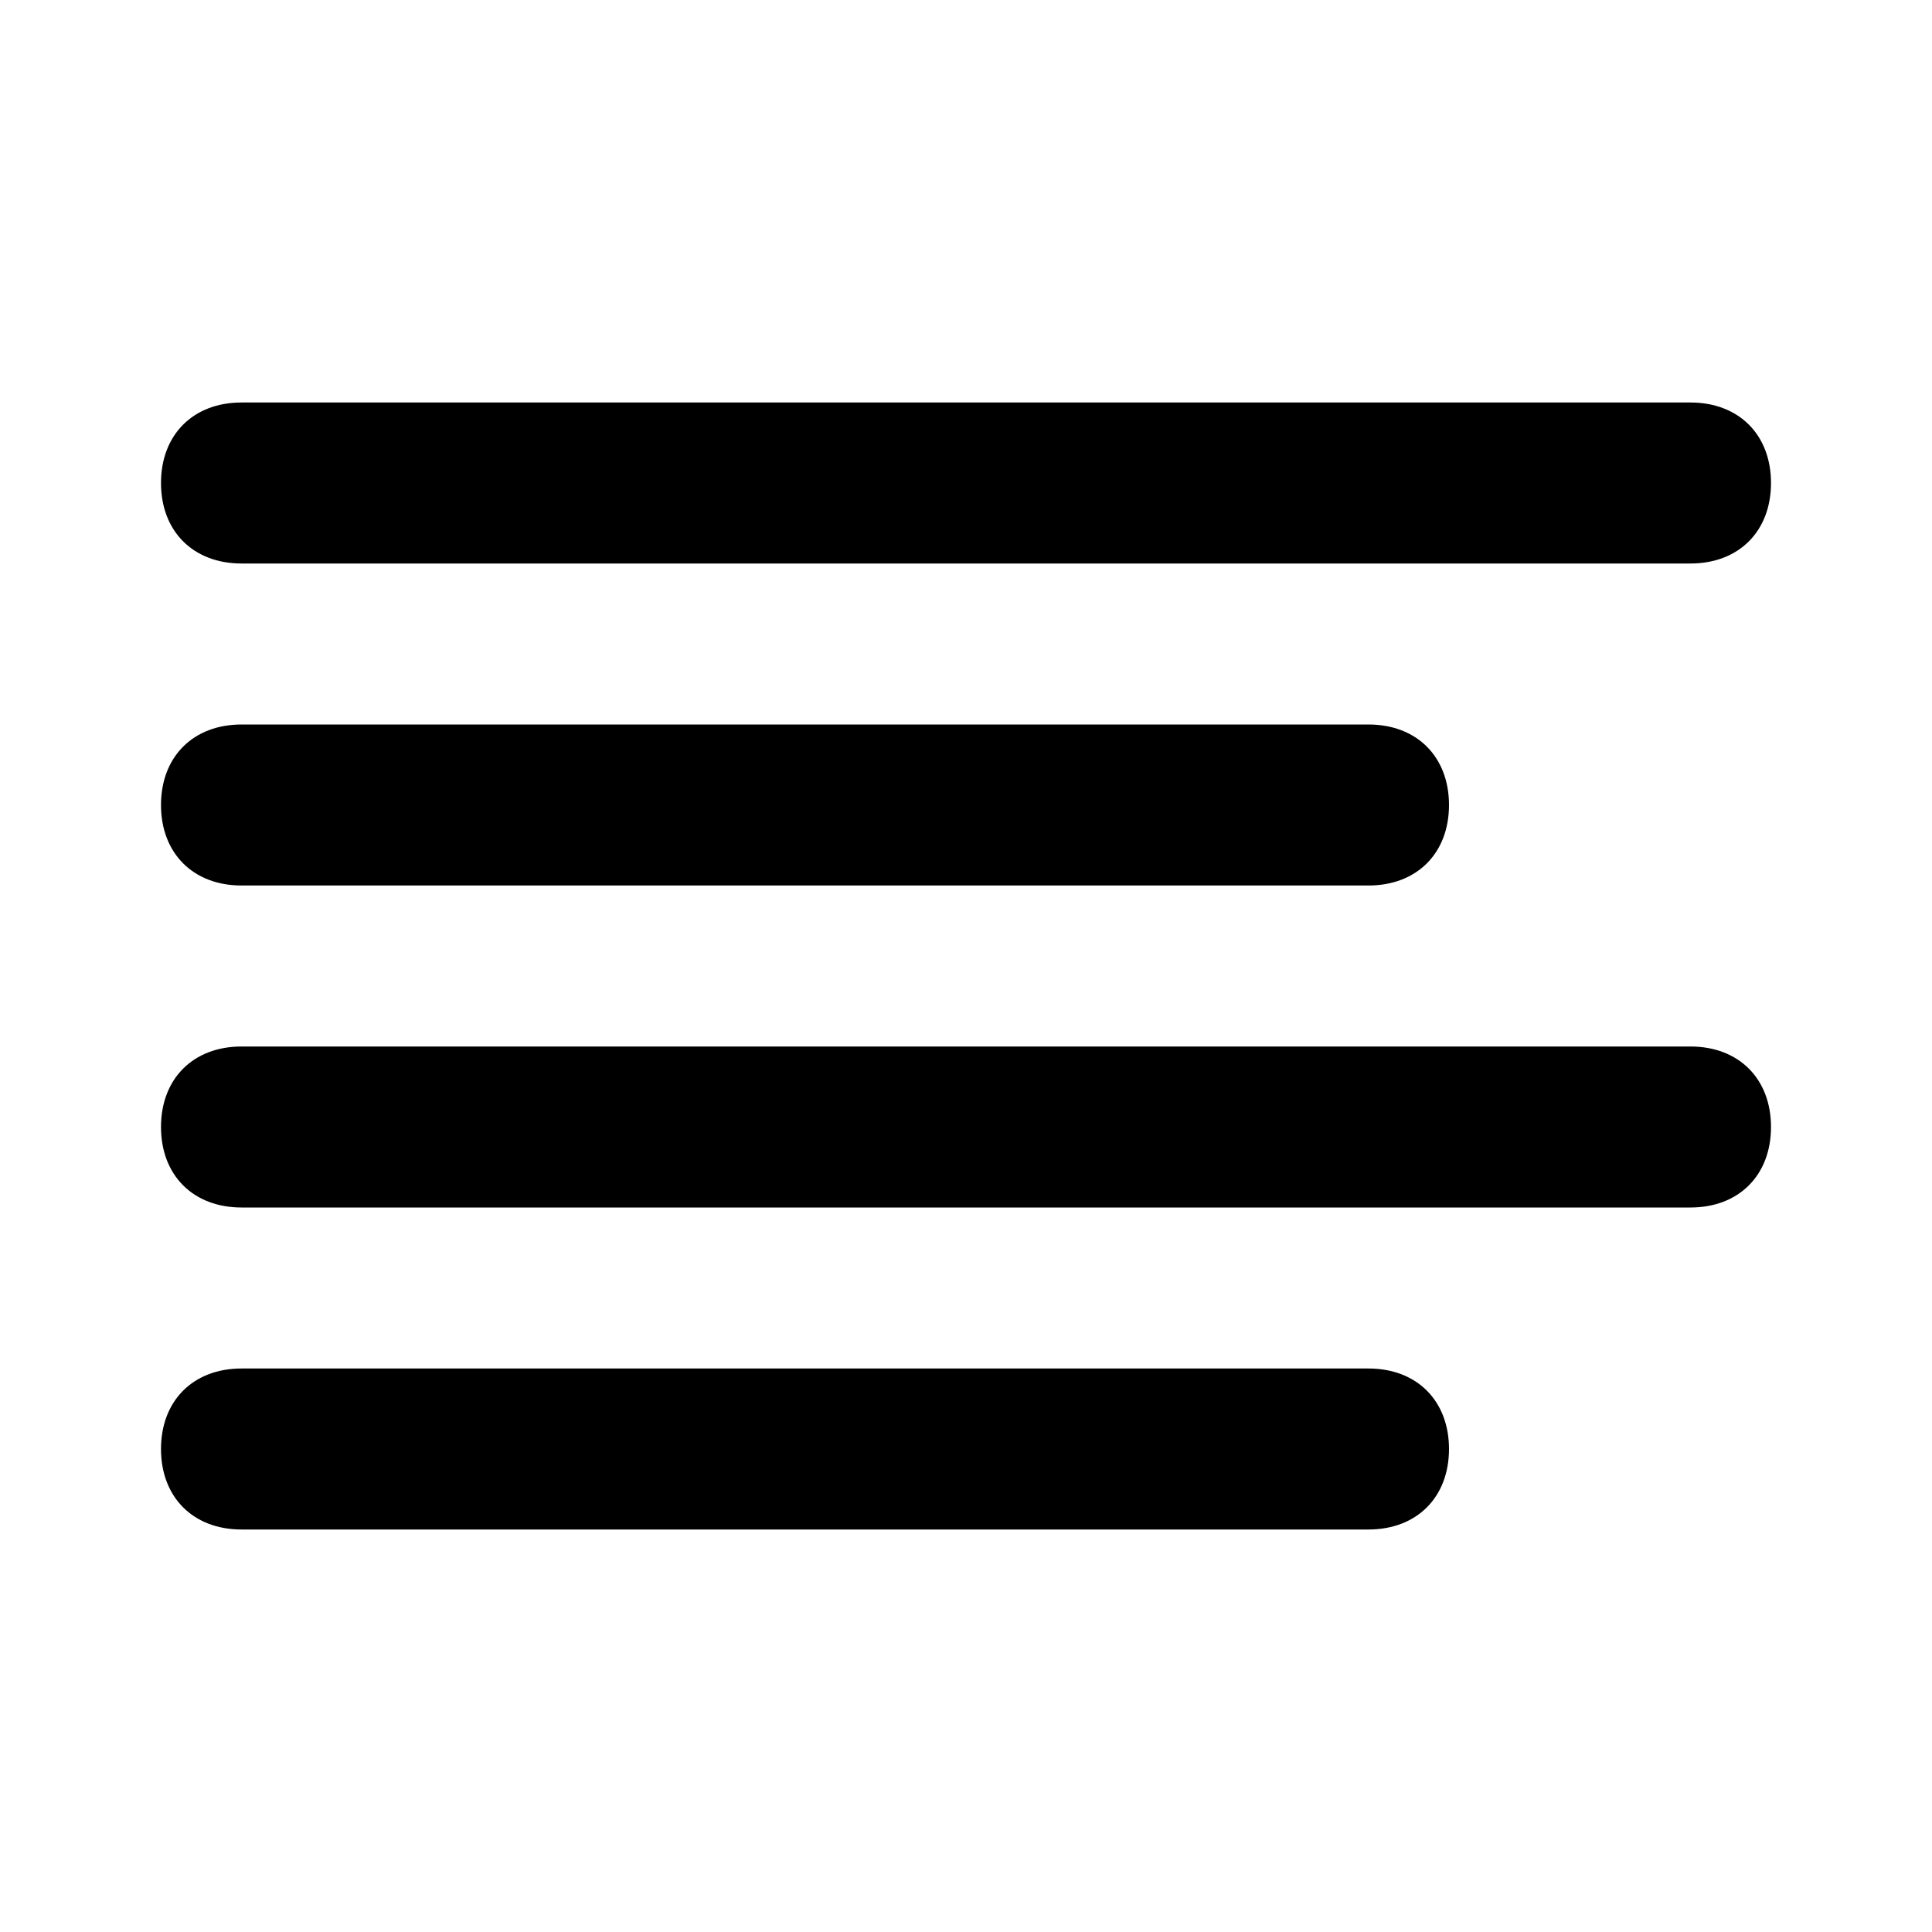
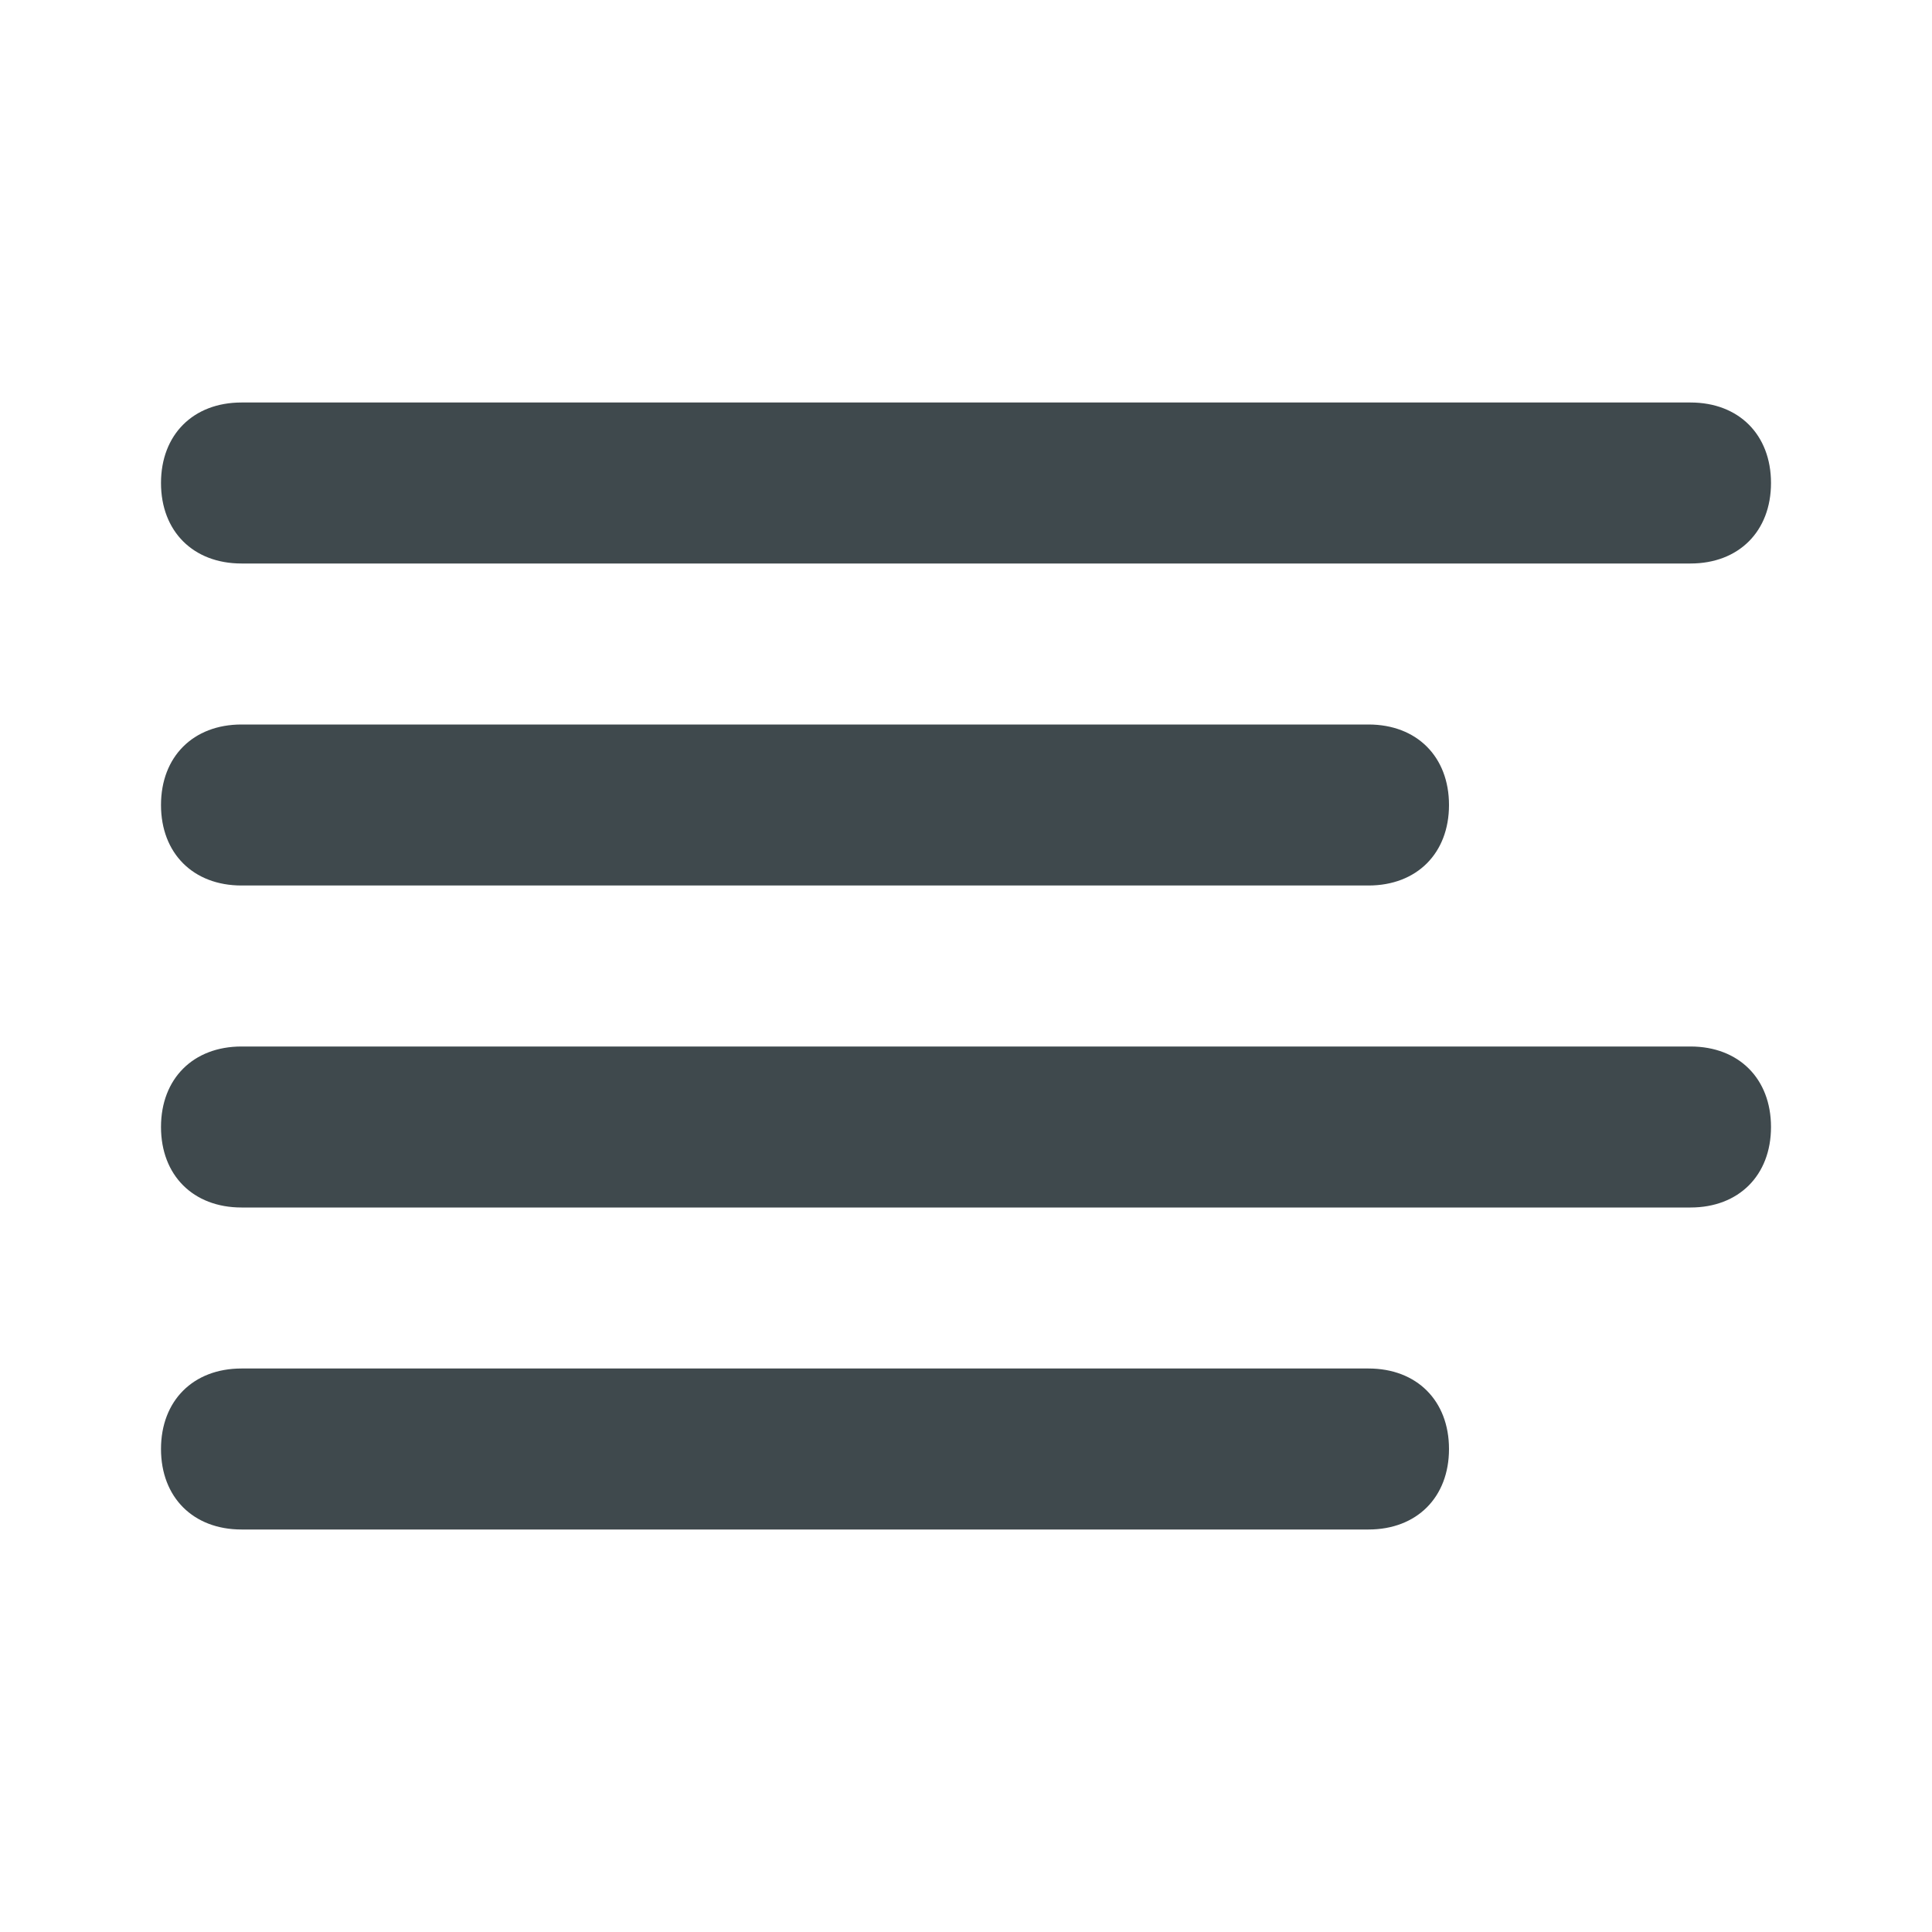
<svg xmlns="http://www.w3.org/2000/svg" enable-background="new 0 0 24 24" viewBox="0 0 24 24" version="1.1" id="svg4">
  <defs id="defs8" />
-   <path fill="#6563ff" d="M3,7h18c0.6,0,1-0.4,1-1s-0.4-1-1-1H3C2.4,5,2,5.4,2,6S2.4,7,3,7z M3,11h14c0.6,0,1-0.4,1-1s-0.4-1-1-1H3c-0.6,0-1,0.4-1,1S2.4,11,3,11z M21,13H3c-0.6,0-1,0.4-1,1s0.4,1,1,1h18c0.6,0,1-0.4,1-1S21.6,13,21,13z M17,17H3c-0.6,0-1,0.4-1,1s0.4,1,1,1h14c0.6,0,1-0.4,1-1S17.6,17,17,17z" id="path2" style="fill:#000000;fill-opacity:1" />
+   <path fill="#6563ff" d="M3,7h18c0.6,0,1-0.4,1-1s-0.4-1-1-1H3C2.4,5,2,5.4,2,6S2.4,7,3,7z M3,11h14c0.6,0,1-0.4,1-1s-0.4-1-1-1H3c-0.6,0-1,0.4-1,1S2.4,11,3,11z M21,13H3c-0.6,0-1,0.4-1,1s0.4,1,1,1h18c0.6,0,1-0.4,1-1S21.6,13,21,13z M17,17H3c-0.6,0-1,0.4-1,1s0.4,1,1,1h14c0.6,0,1-0.4,1-1S17.6,17,17,17z" id="path2" style="fill:#3F494D;fill-opacity:1" />
</svg>
